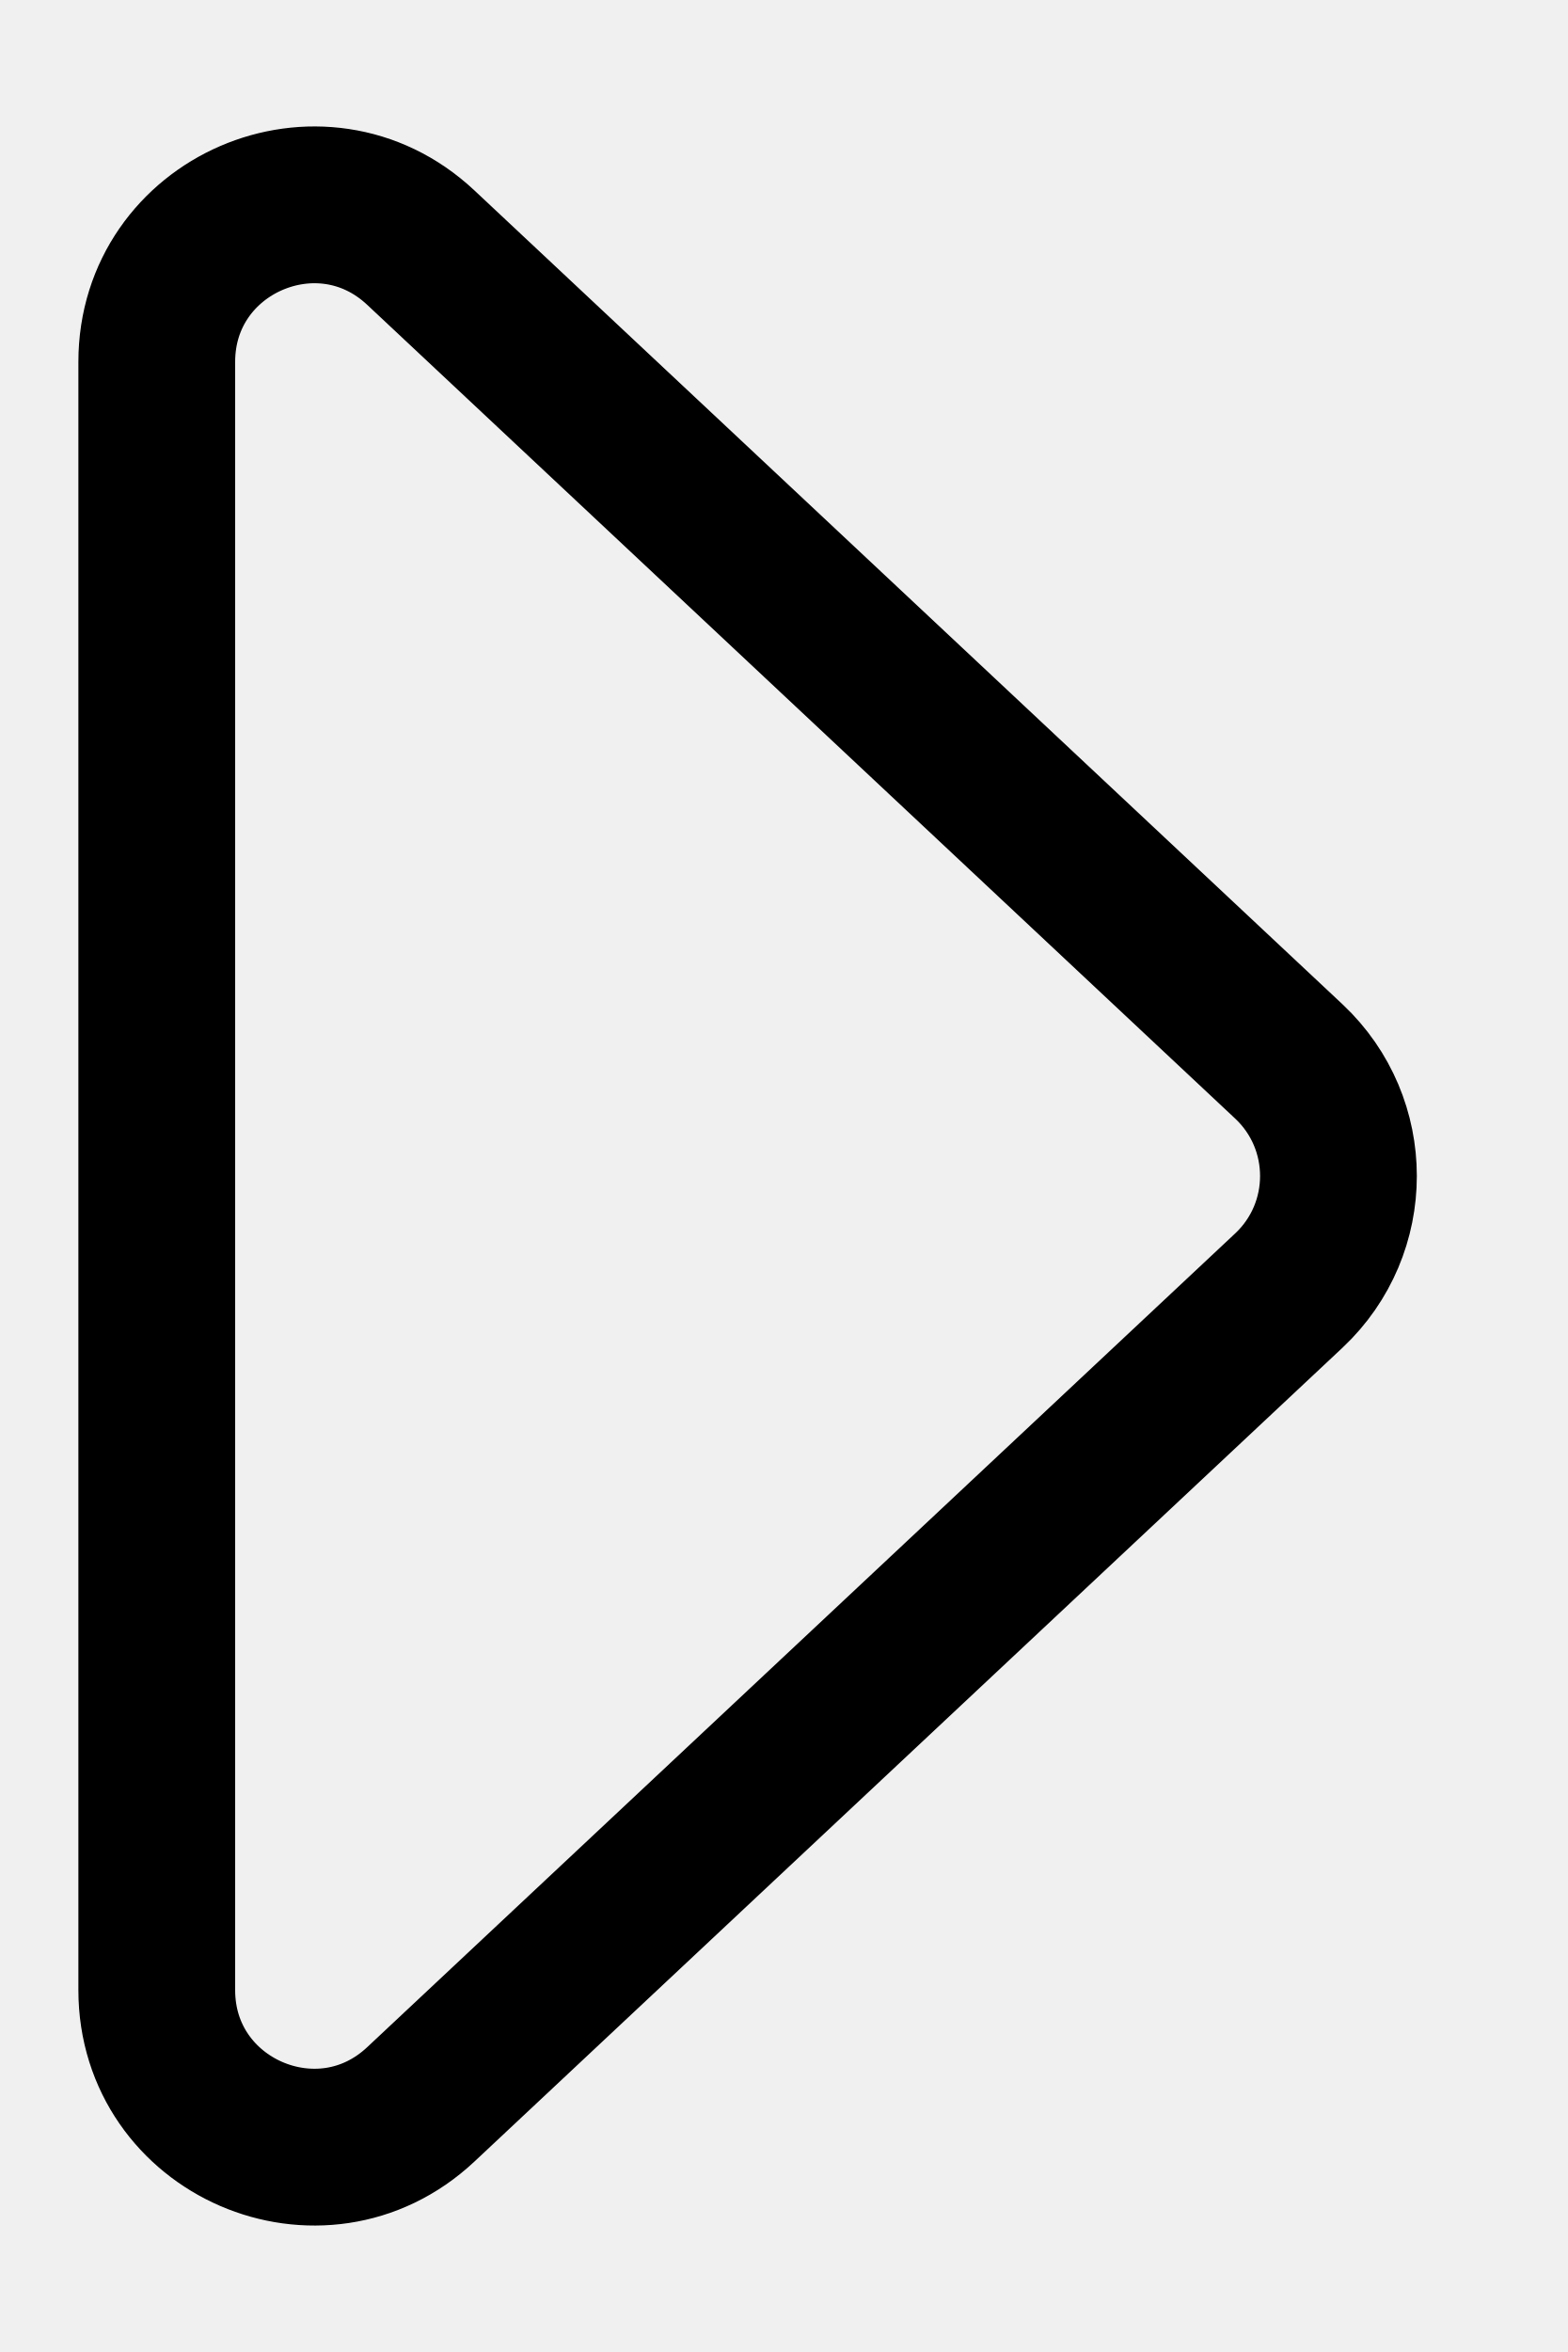
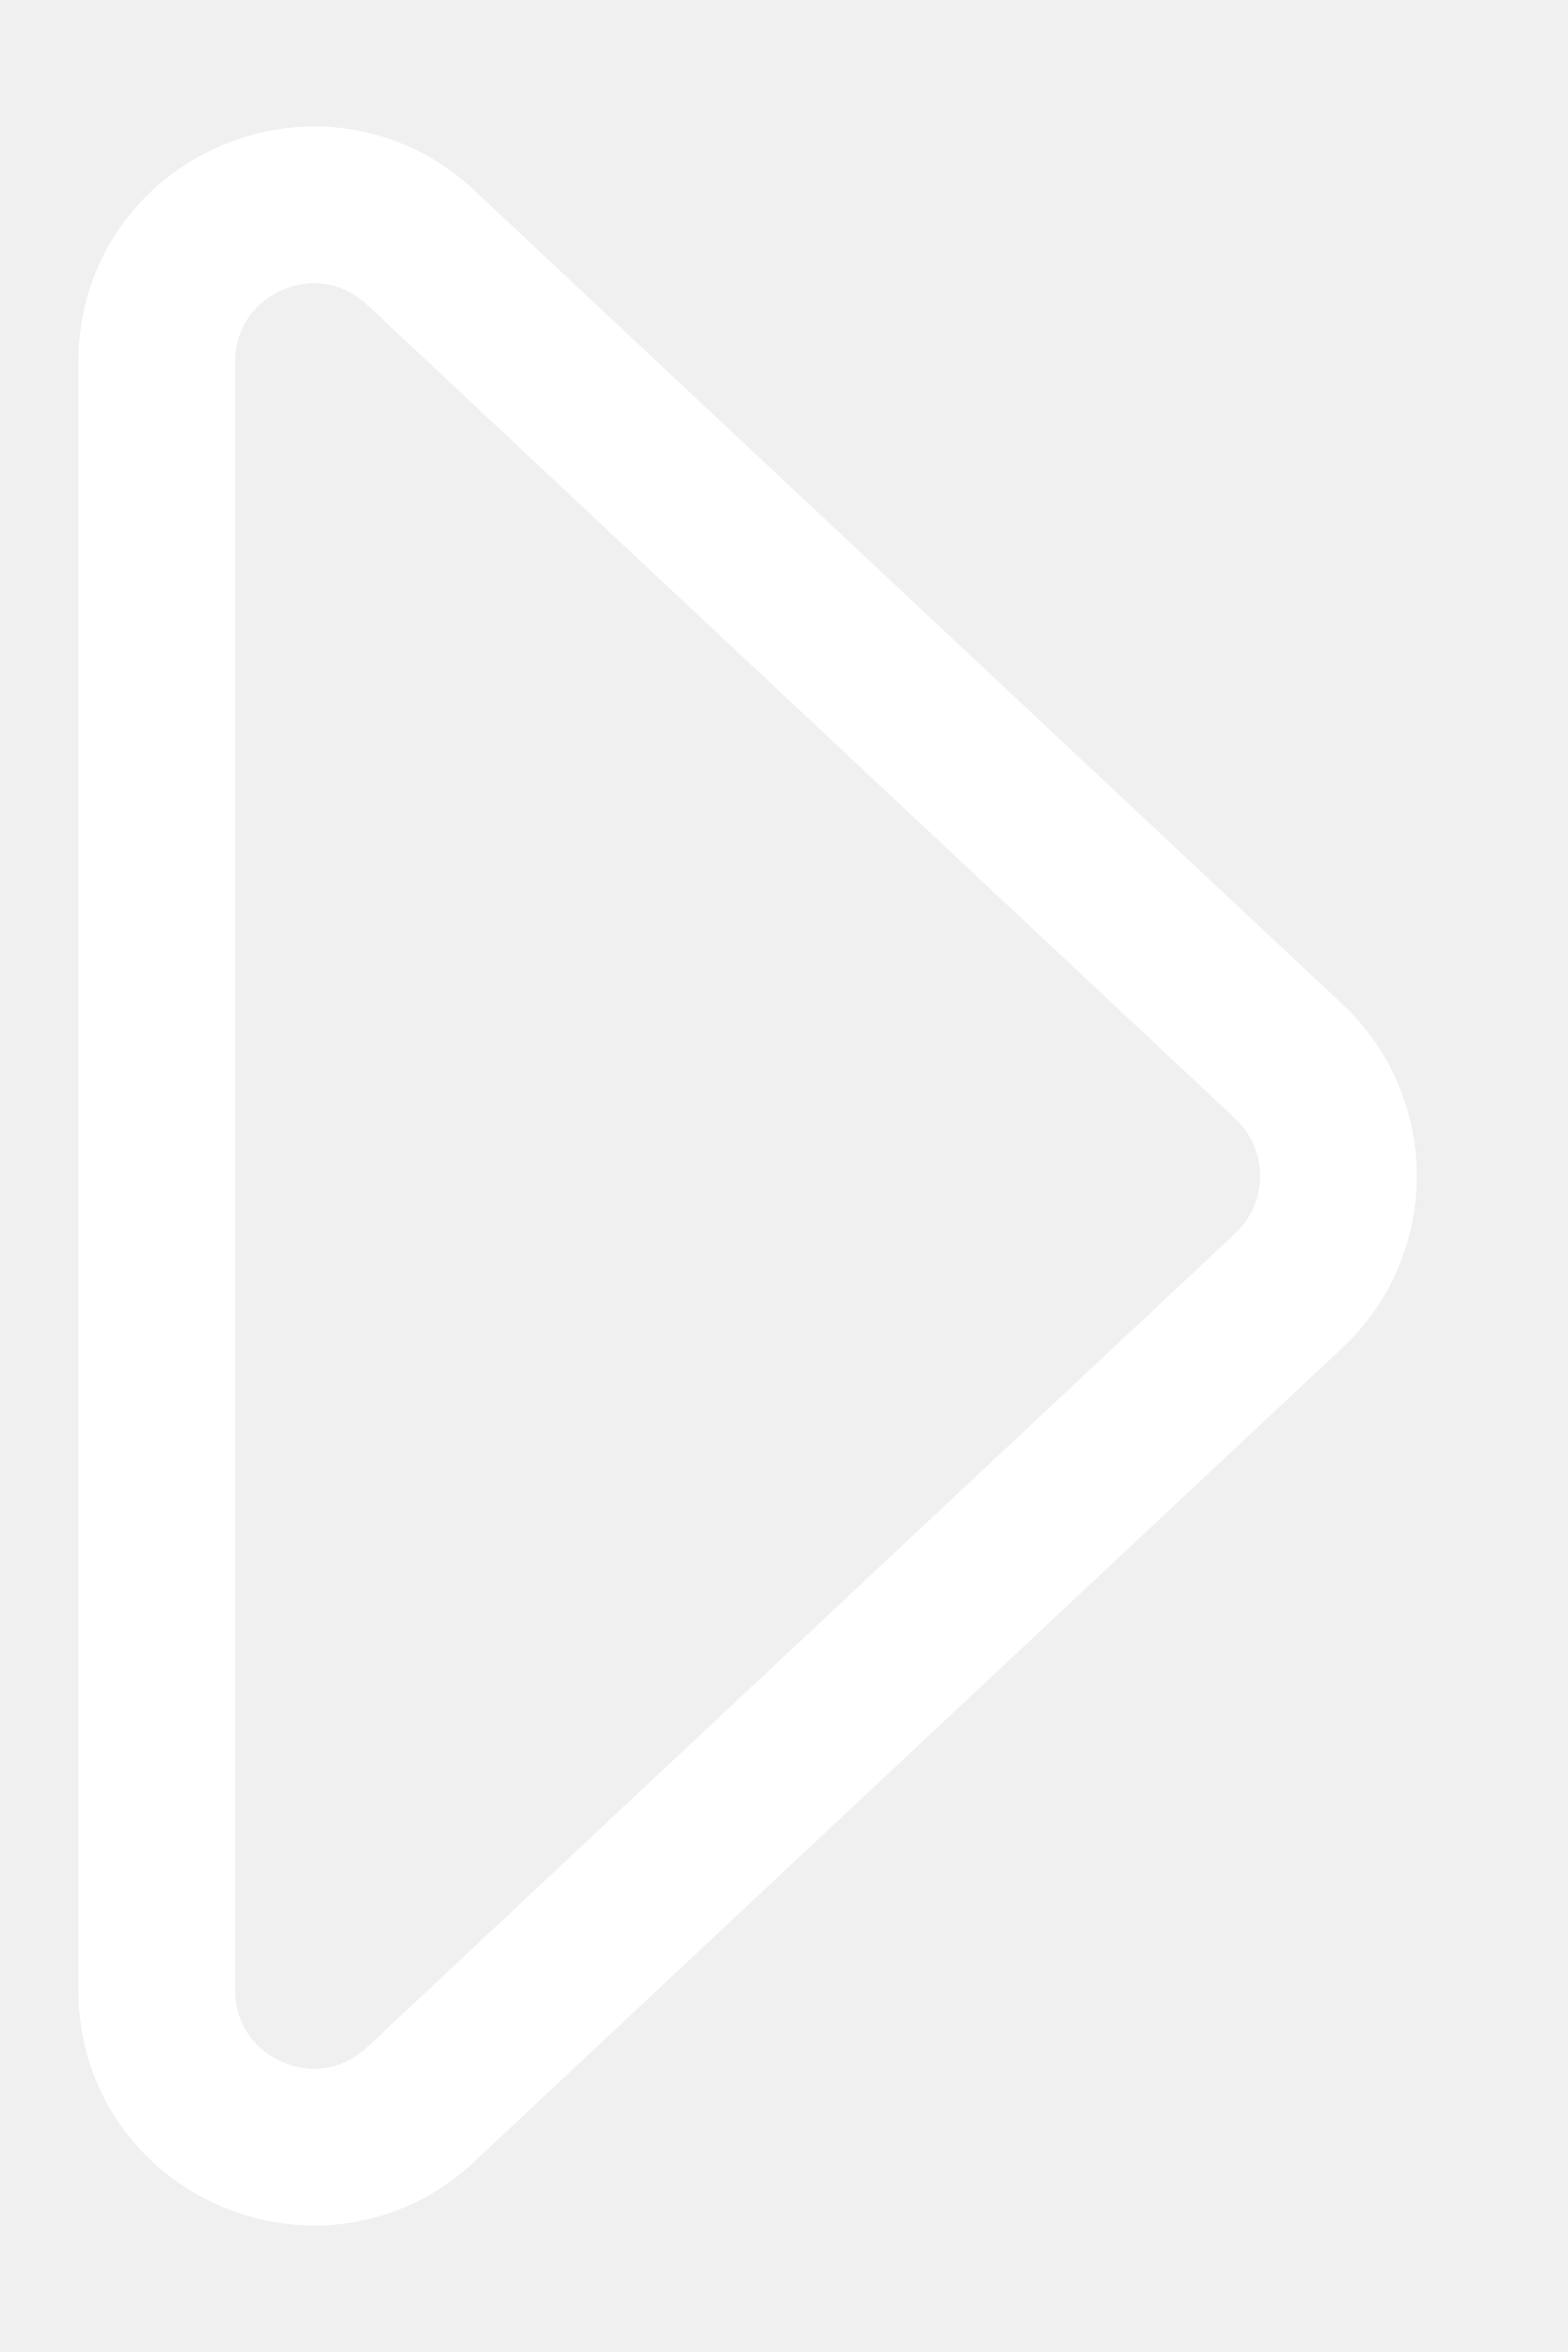
<svg xmlns="http://www.w3.org/2000/svg" width="10" height="15" viewBox="0 0 10 15" fill="none">
-   <path d="M1 12.692V2.308C1 1.433 2.045 0.98 2.684 1.579L8.222 6.77C8.643 7.166 8.643 7.834 8.222 8.23L2.684 13.421C2.045 14.02 1 13.567 1 12.692Z" stroke="black" />
+   <path d="M1 12.692V2.308C1 1.433 2.045 0.98 2.684 1.579L8.222 6.77C8.643 7.166 8.643 7.834 8.222 8.23L2.684 13.421C2.045 14.02 1 13.567 1 12.692Z" stroke="white" />
</svg>
